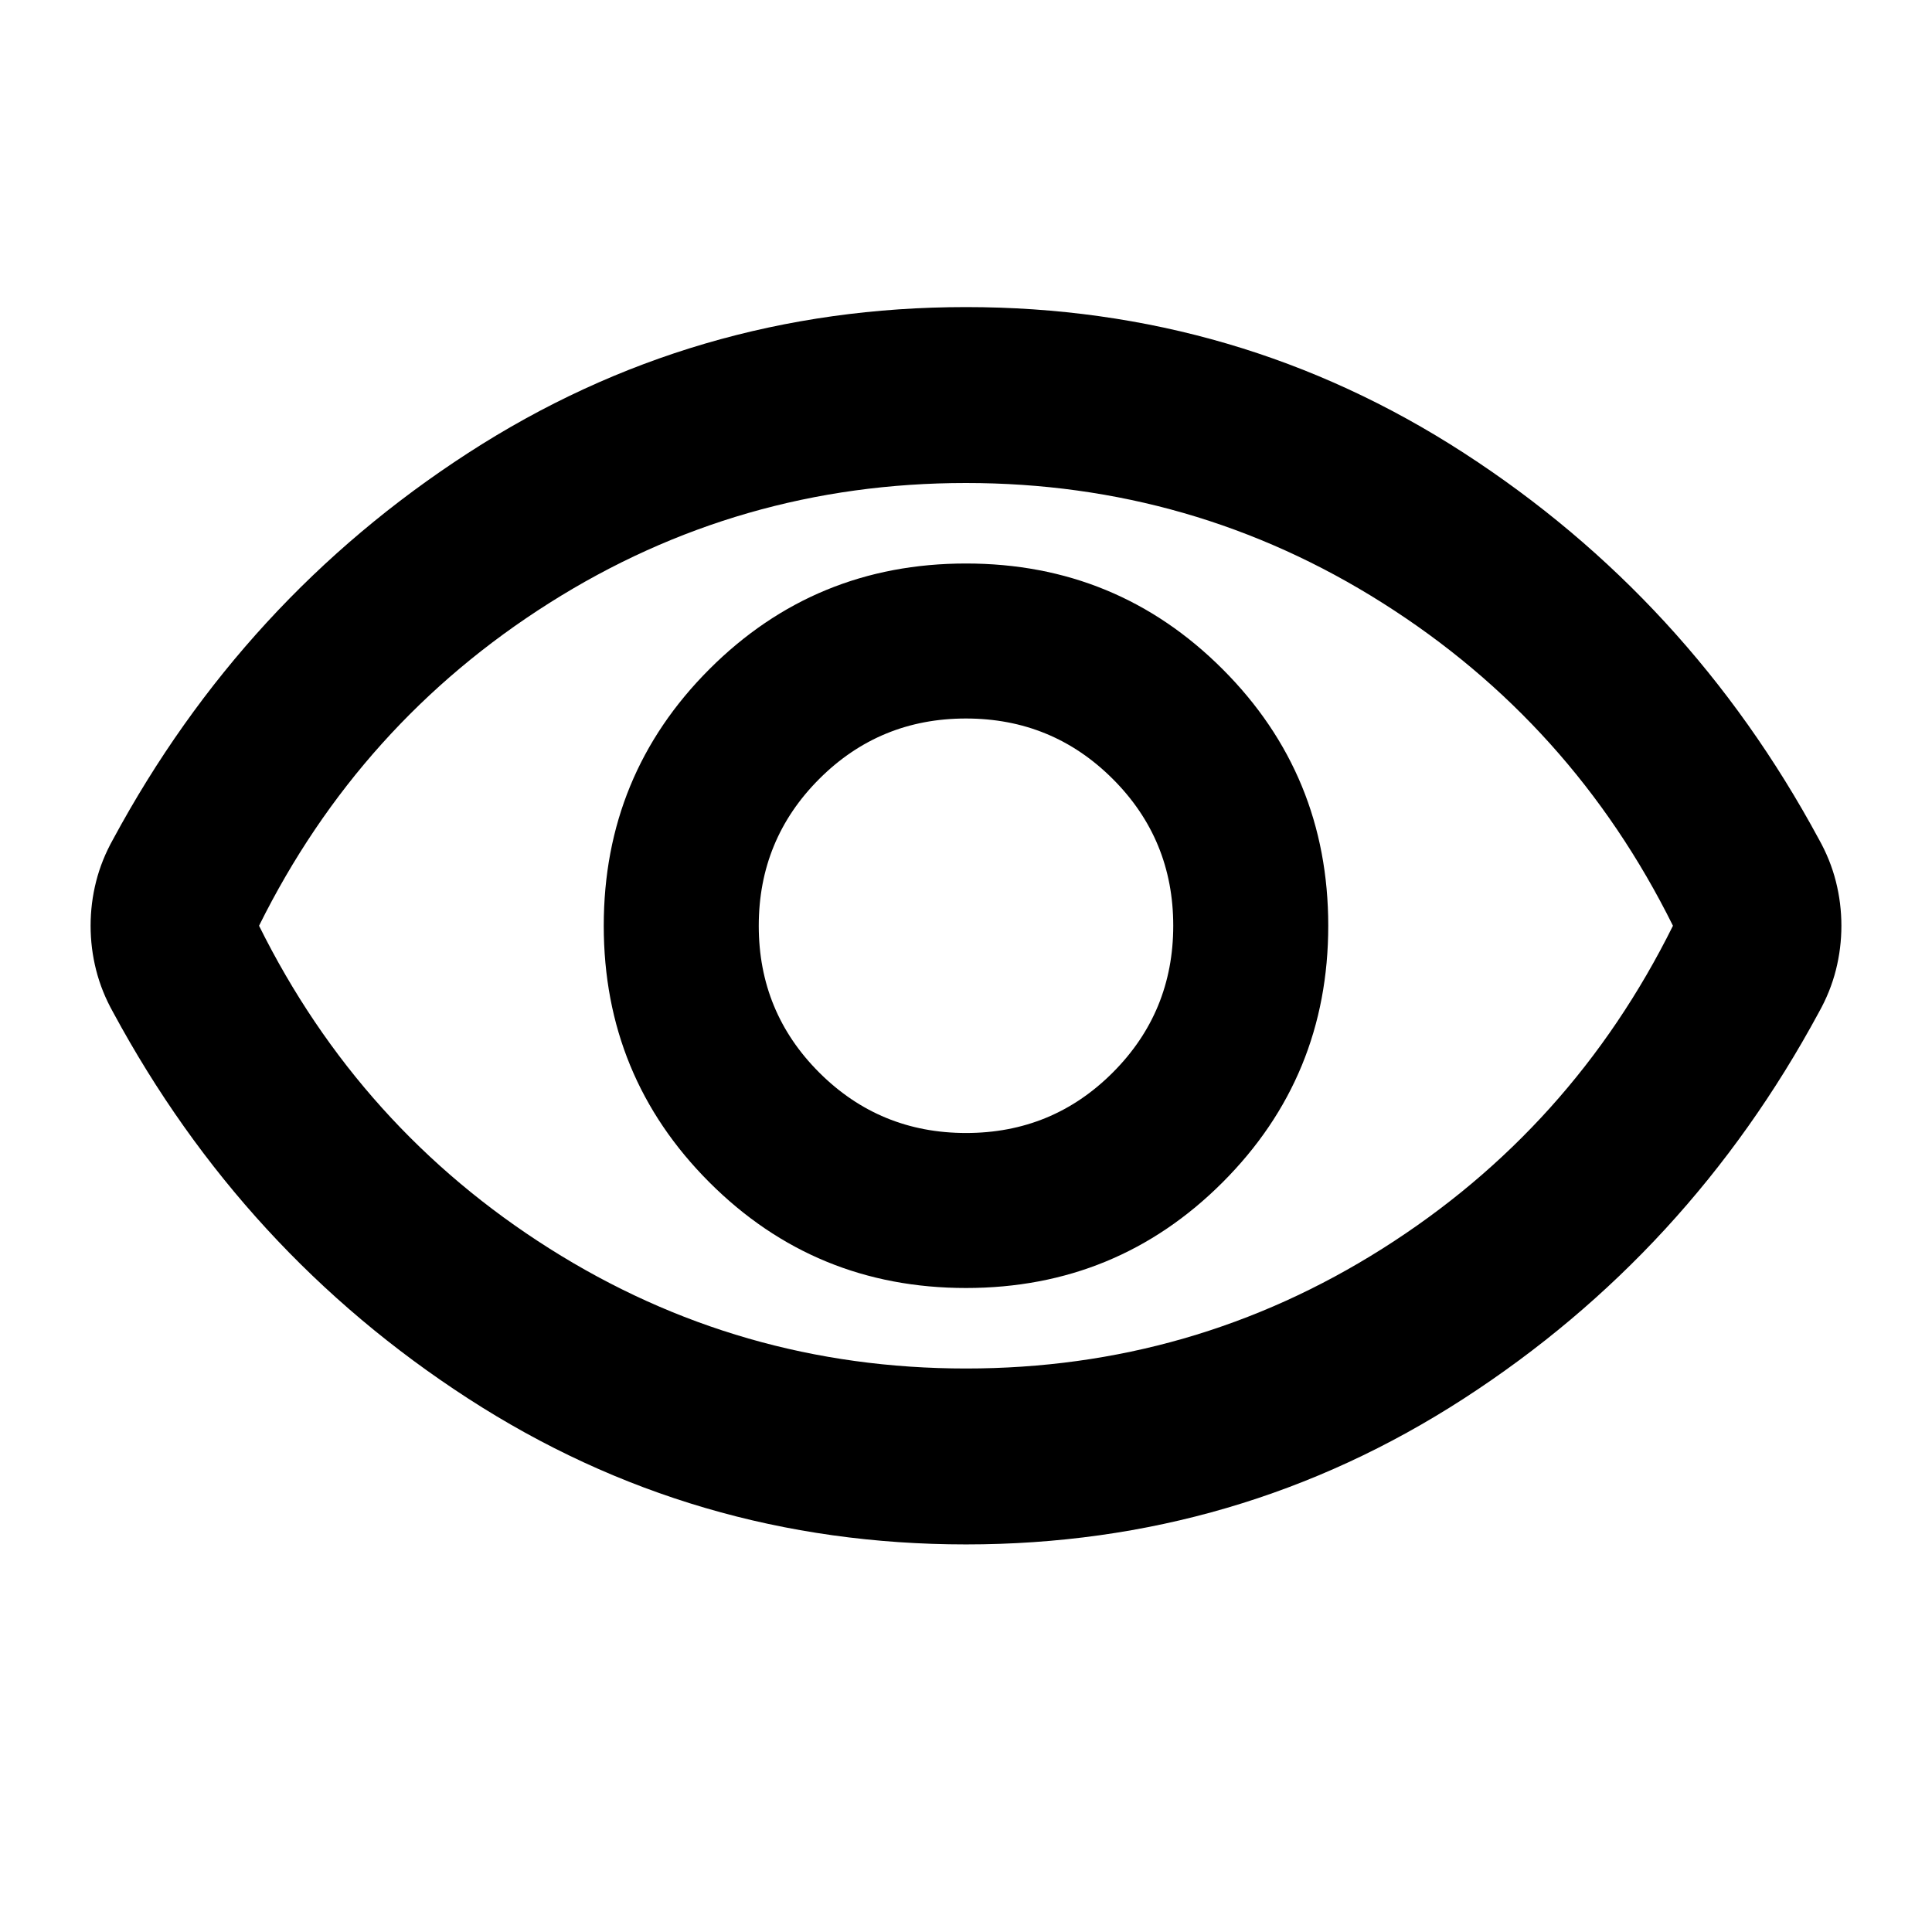
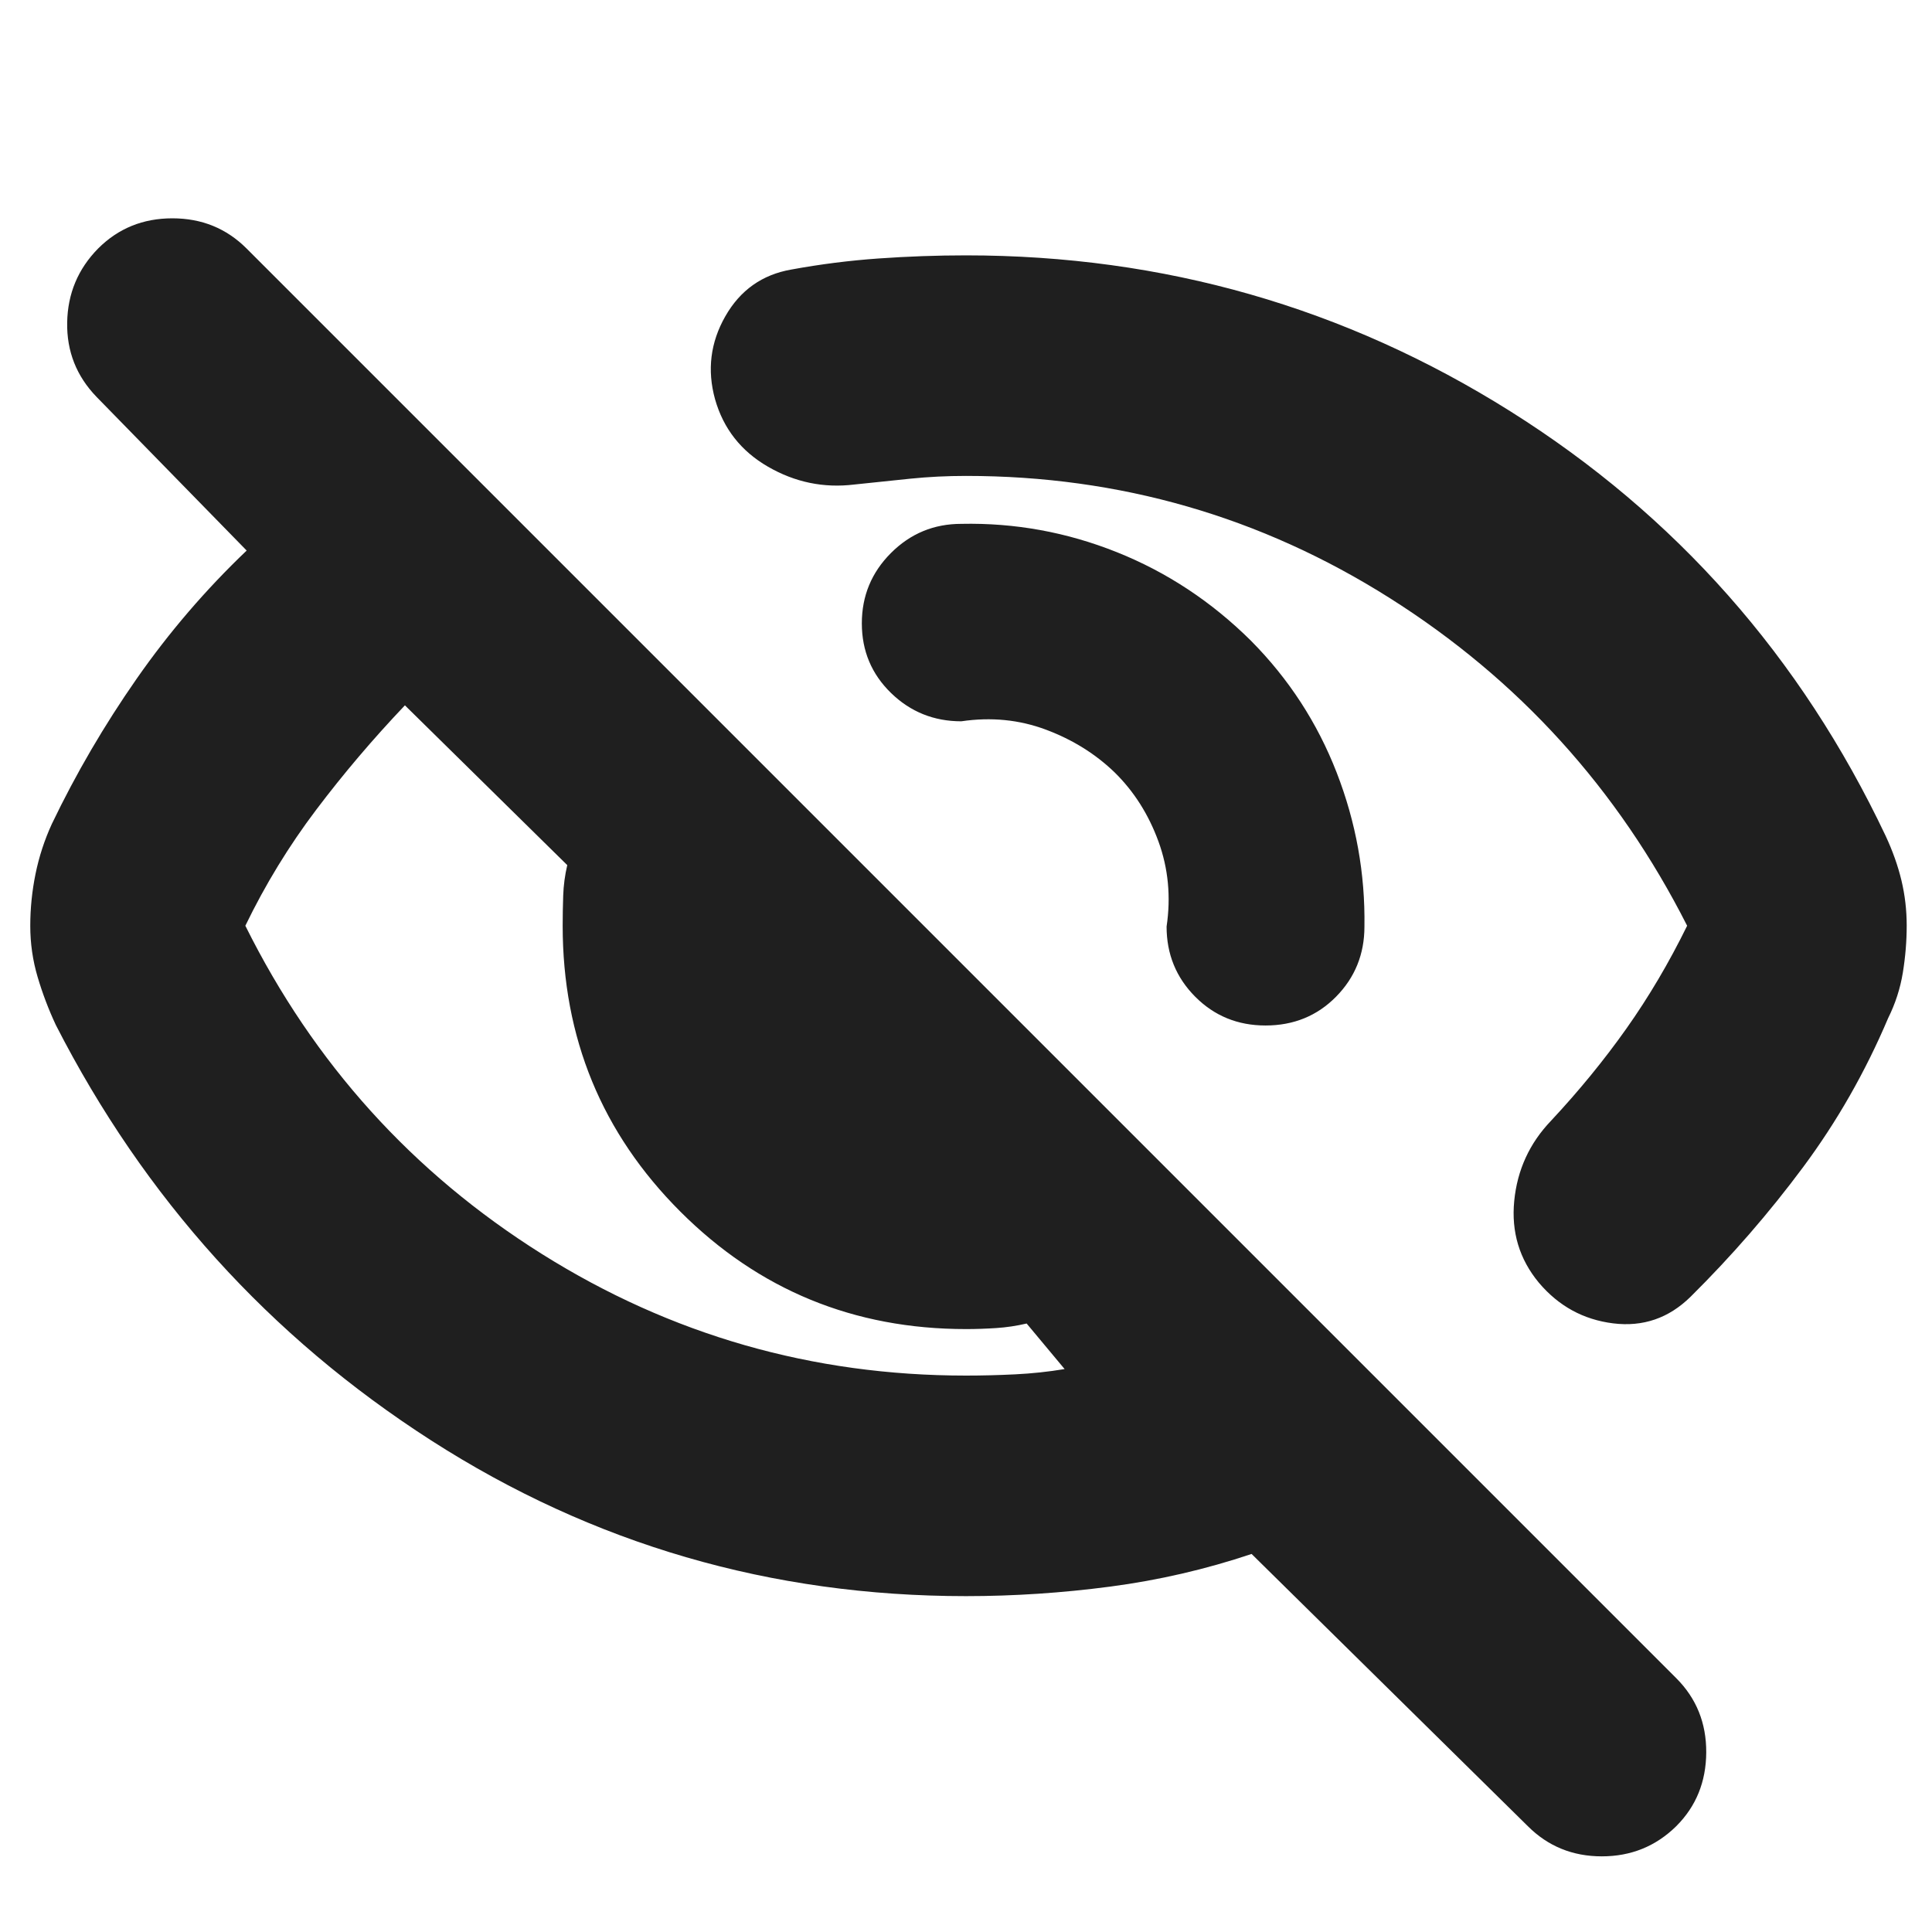
- <svg xmlns="http://www.w3.org/2000/svg" viewBox="0 -960 960 960">
-   <path d="M480-320q75 0 127.5-52.5T660-500q0-75-52.5-127.5T480-680q-75 0-127.5 52.5T300-500q0 75 52.5 127.5T480-320Zm.04-77.02q-42.89 0-72.95-30.02-30.07-30.03-30.07-72.92t30.02-72.95q30.03-30.07 72.92-30.07t72.95 30.02q30.07 30.03 30.07 72.92t-30.02 72.95q-30.03 30.07-72.92 30.07ZM480-192.59q-135.43 0-247.37-72.48Q120.7-337.54 56.22-456.98q-5.72-10.19-8.46-21.01-2.74-10.81-2.74-22.01 0-11.2 2.74-22.01 2.74-10.82 8.46-21.01 64.48-119.44 176.41-191.91Q344.57-807.41 480-807.41t247.37 72.48q111.93 72.47 176.41 191.91 5.72 10.19 8.46 21.01 2.74 10.81 2.74 22.01 0 11.2-2.74 22.01-2.74 10.82-8.46 21.01-64.48 119.44-176.41 191.91Q615.43-192.59 480-192.59ZM480-500Zm.02 220q112.74 0 207-59.62T831.28-500q-50-100.76-144.28-160.38Q592.72-720 479.98-720q-112.74 0-207 59.62T128.72-500q50 100.76 144.28 160.38Q367.28-280 480.02-280Z" />
+ <svg xmlns="http://www.w3.org/2000/svg" viewBox="0 -960 960 960" fill="#1f1f1f">
+   <path d="M621.61-641.61q28.17 28.41 42.57 65.49 14.41 37.08 13.8 76.53 0 20.54-14.1 34.85-14.1 14.3-35.05 14.3-20.72 0-34.94-14.3-14.22-14.31-14.22-34.85 3.29-22.21-4.04-42.29t-21.66-34.21q-14.34-13.89-34.21-21.33-19.87-7.45-42.09-4.17-20.47 0-34.95-14.09-14.48-14.1-14.48-34.58 0-20.48 14.48-34.96t34.95-14.48q39.94-.84 77.25 14.06 37.32 14.9 66.69 44.03ZM480-723.52q-14.22 0-27.72 1.38-13.5 1.38-27.82 2.9-22.72 2.76-42.82-8.84-20.1-11.59-26.34-33.55-6-21.72 5.1-41.2 11.1-19.47 32.82-23.24 21.56-3.96 43.39-5.5 21.82-1.54 43.39-1.54 147.24 0 270.48 77.48 123.24 77.48 186.48 210.96 5.24 11.24 7.86 22.16 2.61 10.92 2.61 22.45 0 11.54-1.92 23.36-1.93 11.81-7.31 22.61-17 40.09-42.31 74.13-25.3 34.05-55.87 64.33-16.24 15.96-38.45 13.2-22.22-2.77-36.94-20.24-14.48-17.48-12.22-40.58 2.26-23.1 18.26-39.82 20.81-22.28 37.47-45.82T838.33-500q-51.74-102.12-147.77-162.82-96.04-60.7-210.56-60.7Zm0 556.63q-145.29 0-265.77-77.38Q93.76-321.65 27.76-450.65q-5.48-11.72-9.1-24.01-3.62-12.28-3.62-25.29t2.62-25.84q2.62-12.84 8.1-24.8 18-37.52 42.13-72.12 24.13-34.6 54.68-63.72L48-762.76q-15-15.5-14.62-37.01.38-21.51 15.38-36.75 15-15 36.88-15 21.88 0 36.88 15l710.41 710.41q15 15 14.89 36.88-.12 21.88-14.89 36.64-15.23 15-37 15-21.76 0-36.76-15L621.91-187.85q-34.24 11.48-70.21 16.22-35.98 4.74-71.7 4.74ZM201.2-609.52q-23.77 25-44.08 51.89-20.32 26.88-35.21 57.63 51.02 102.6 147.29 163.06 96.28 60.46 210.8 60.46 12 0 24.5-.62t24.5-2.62l-18.87-22.63q-7.52 1.76-15.18 2.26-7.67.5-14.95.5-83.57 0-141.99-58.42-58.42-58.42-58.42-141.99 0-7.28.26-14.95.26-7.66 2.02-15.18l-80.67-79.39Zm345.15 75.85ZM365.24-445Z" />
</svg>
